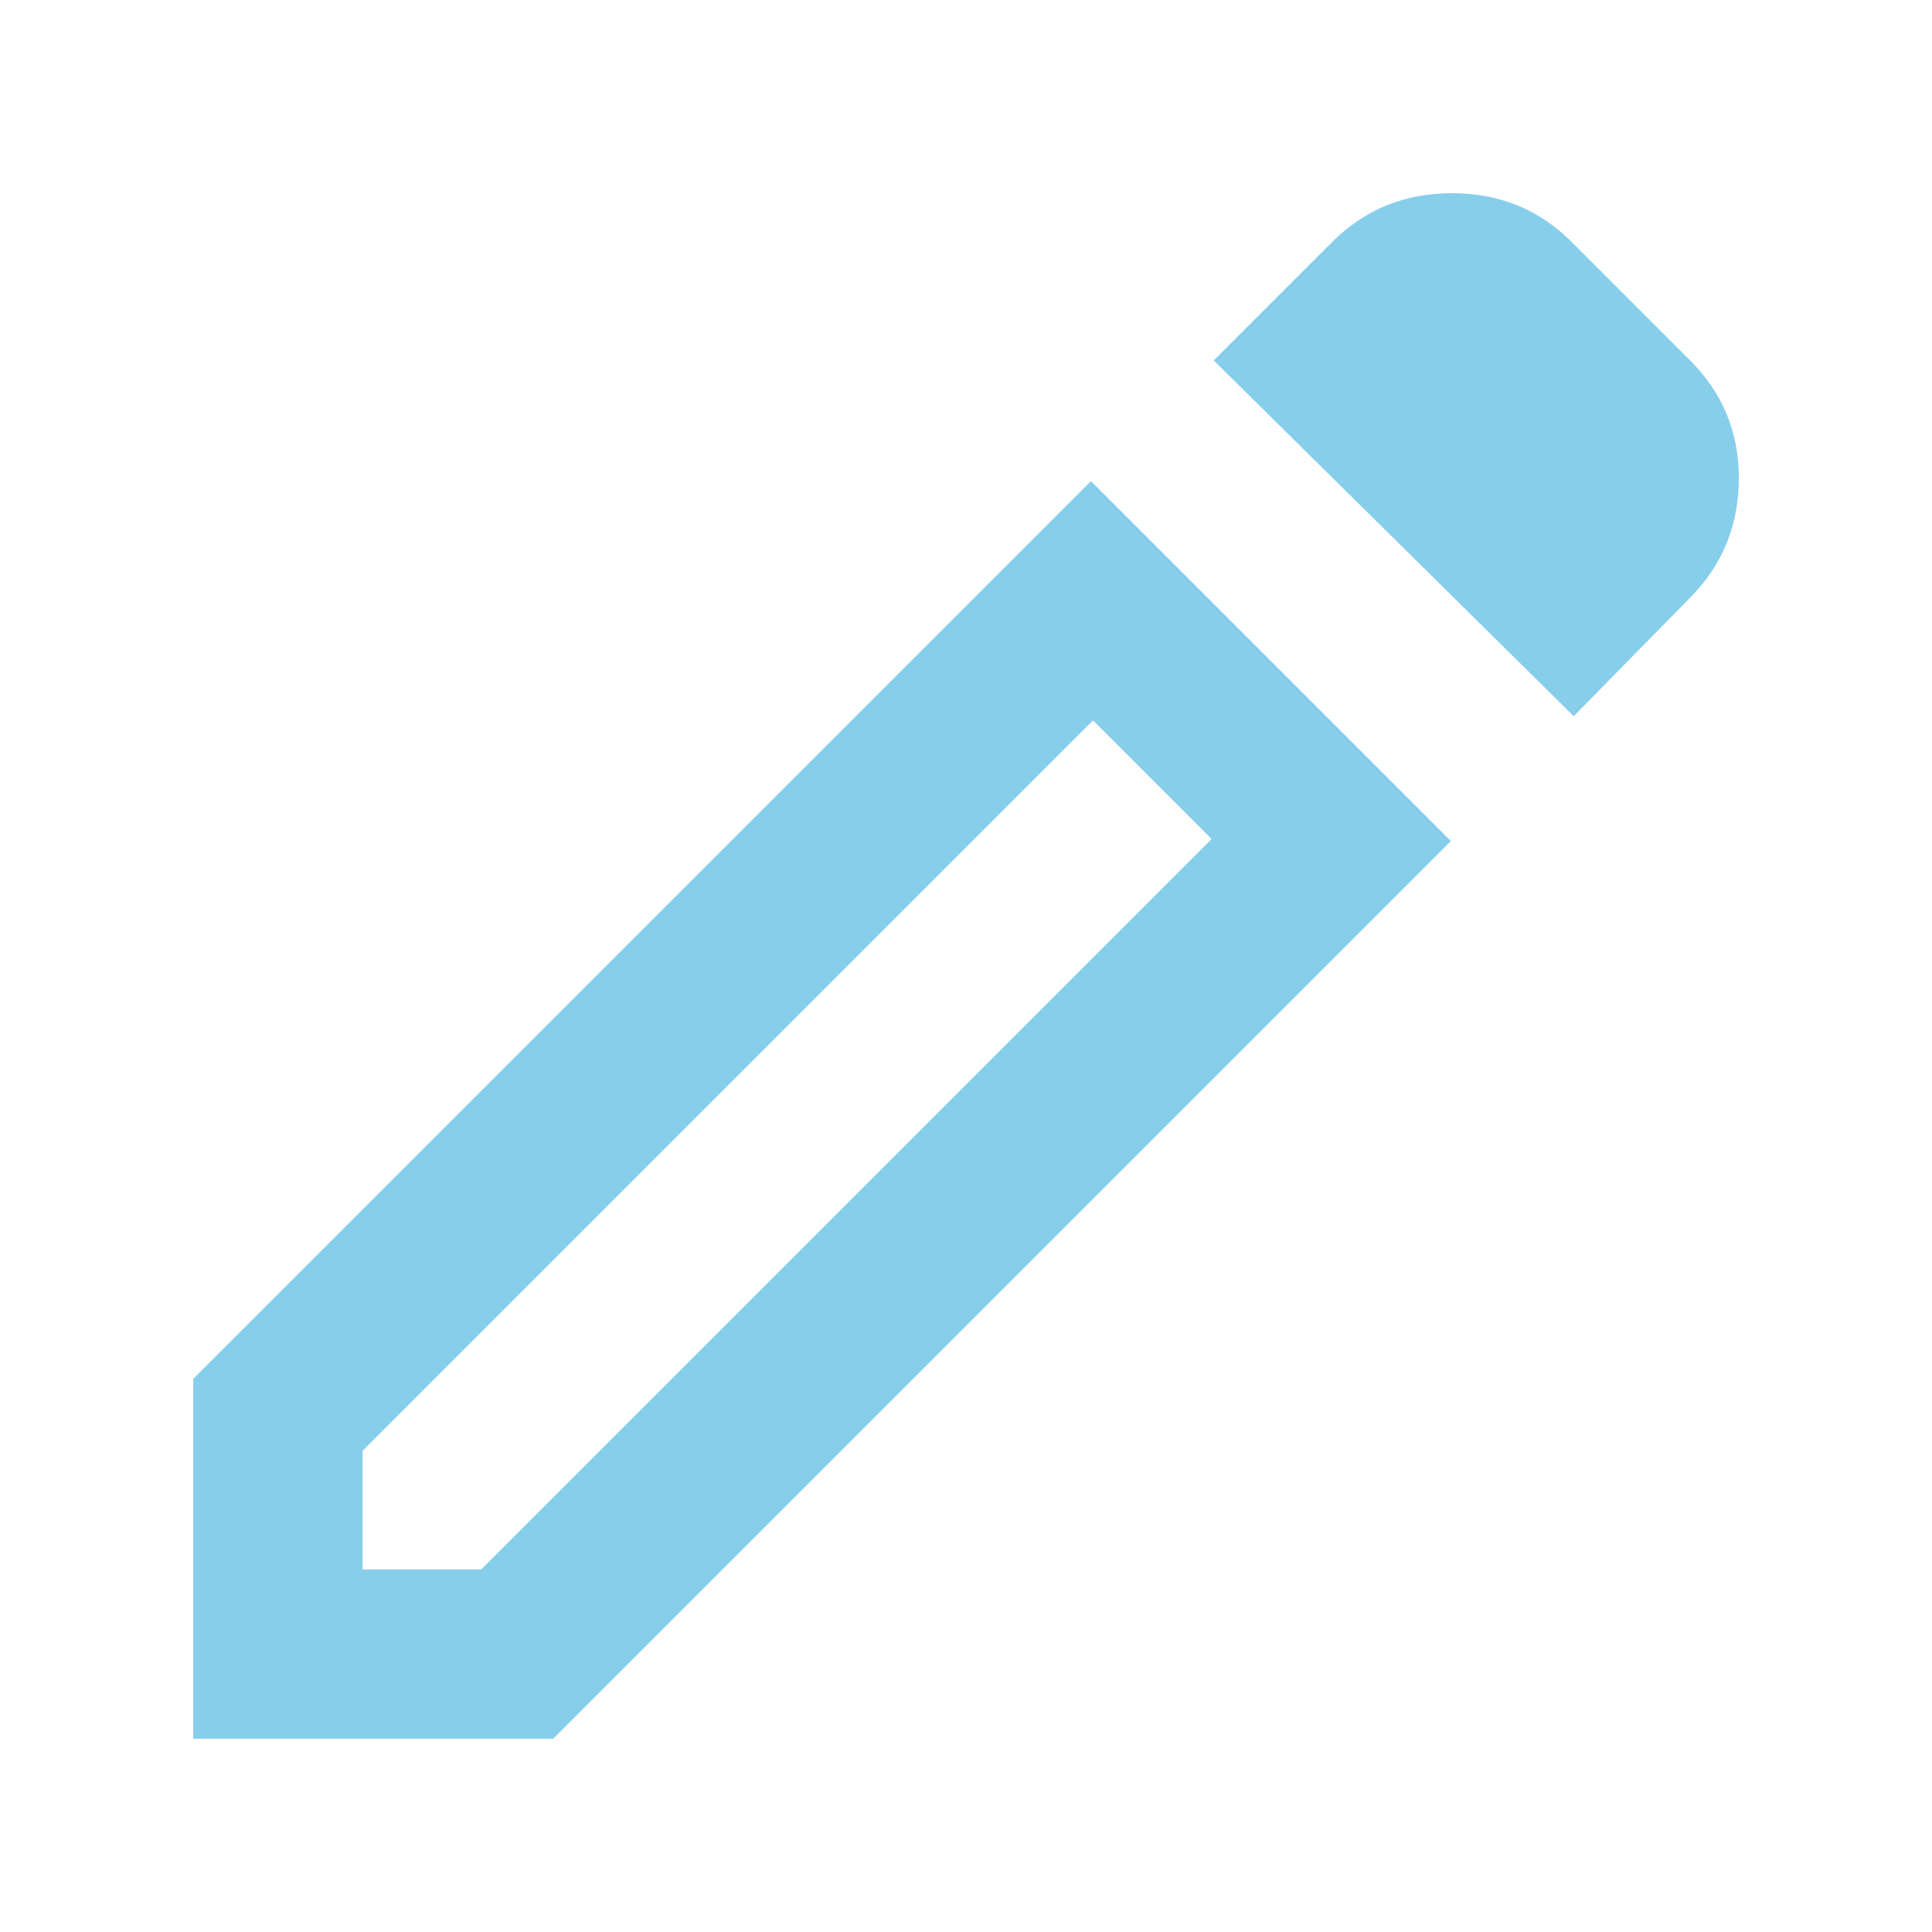
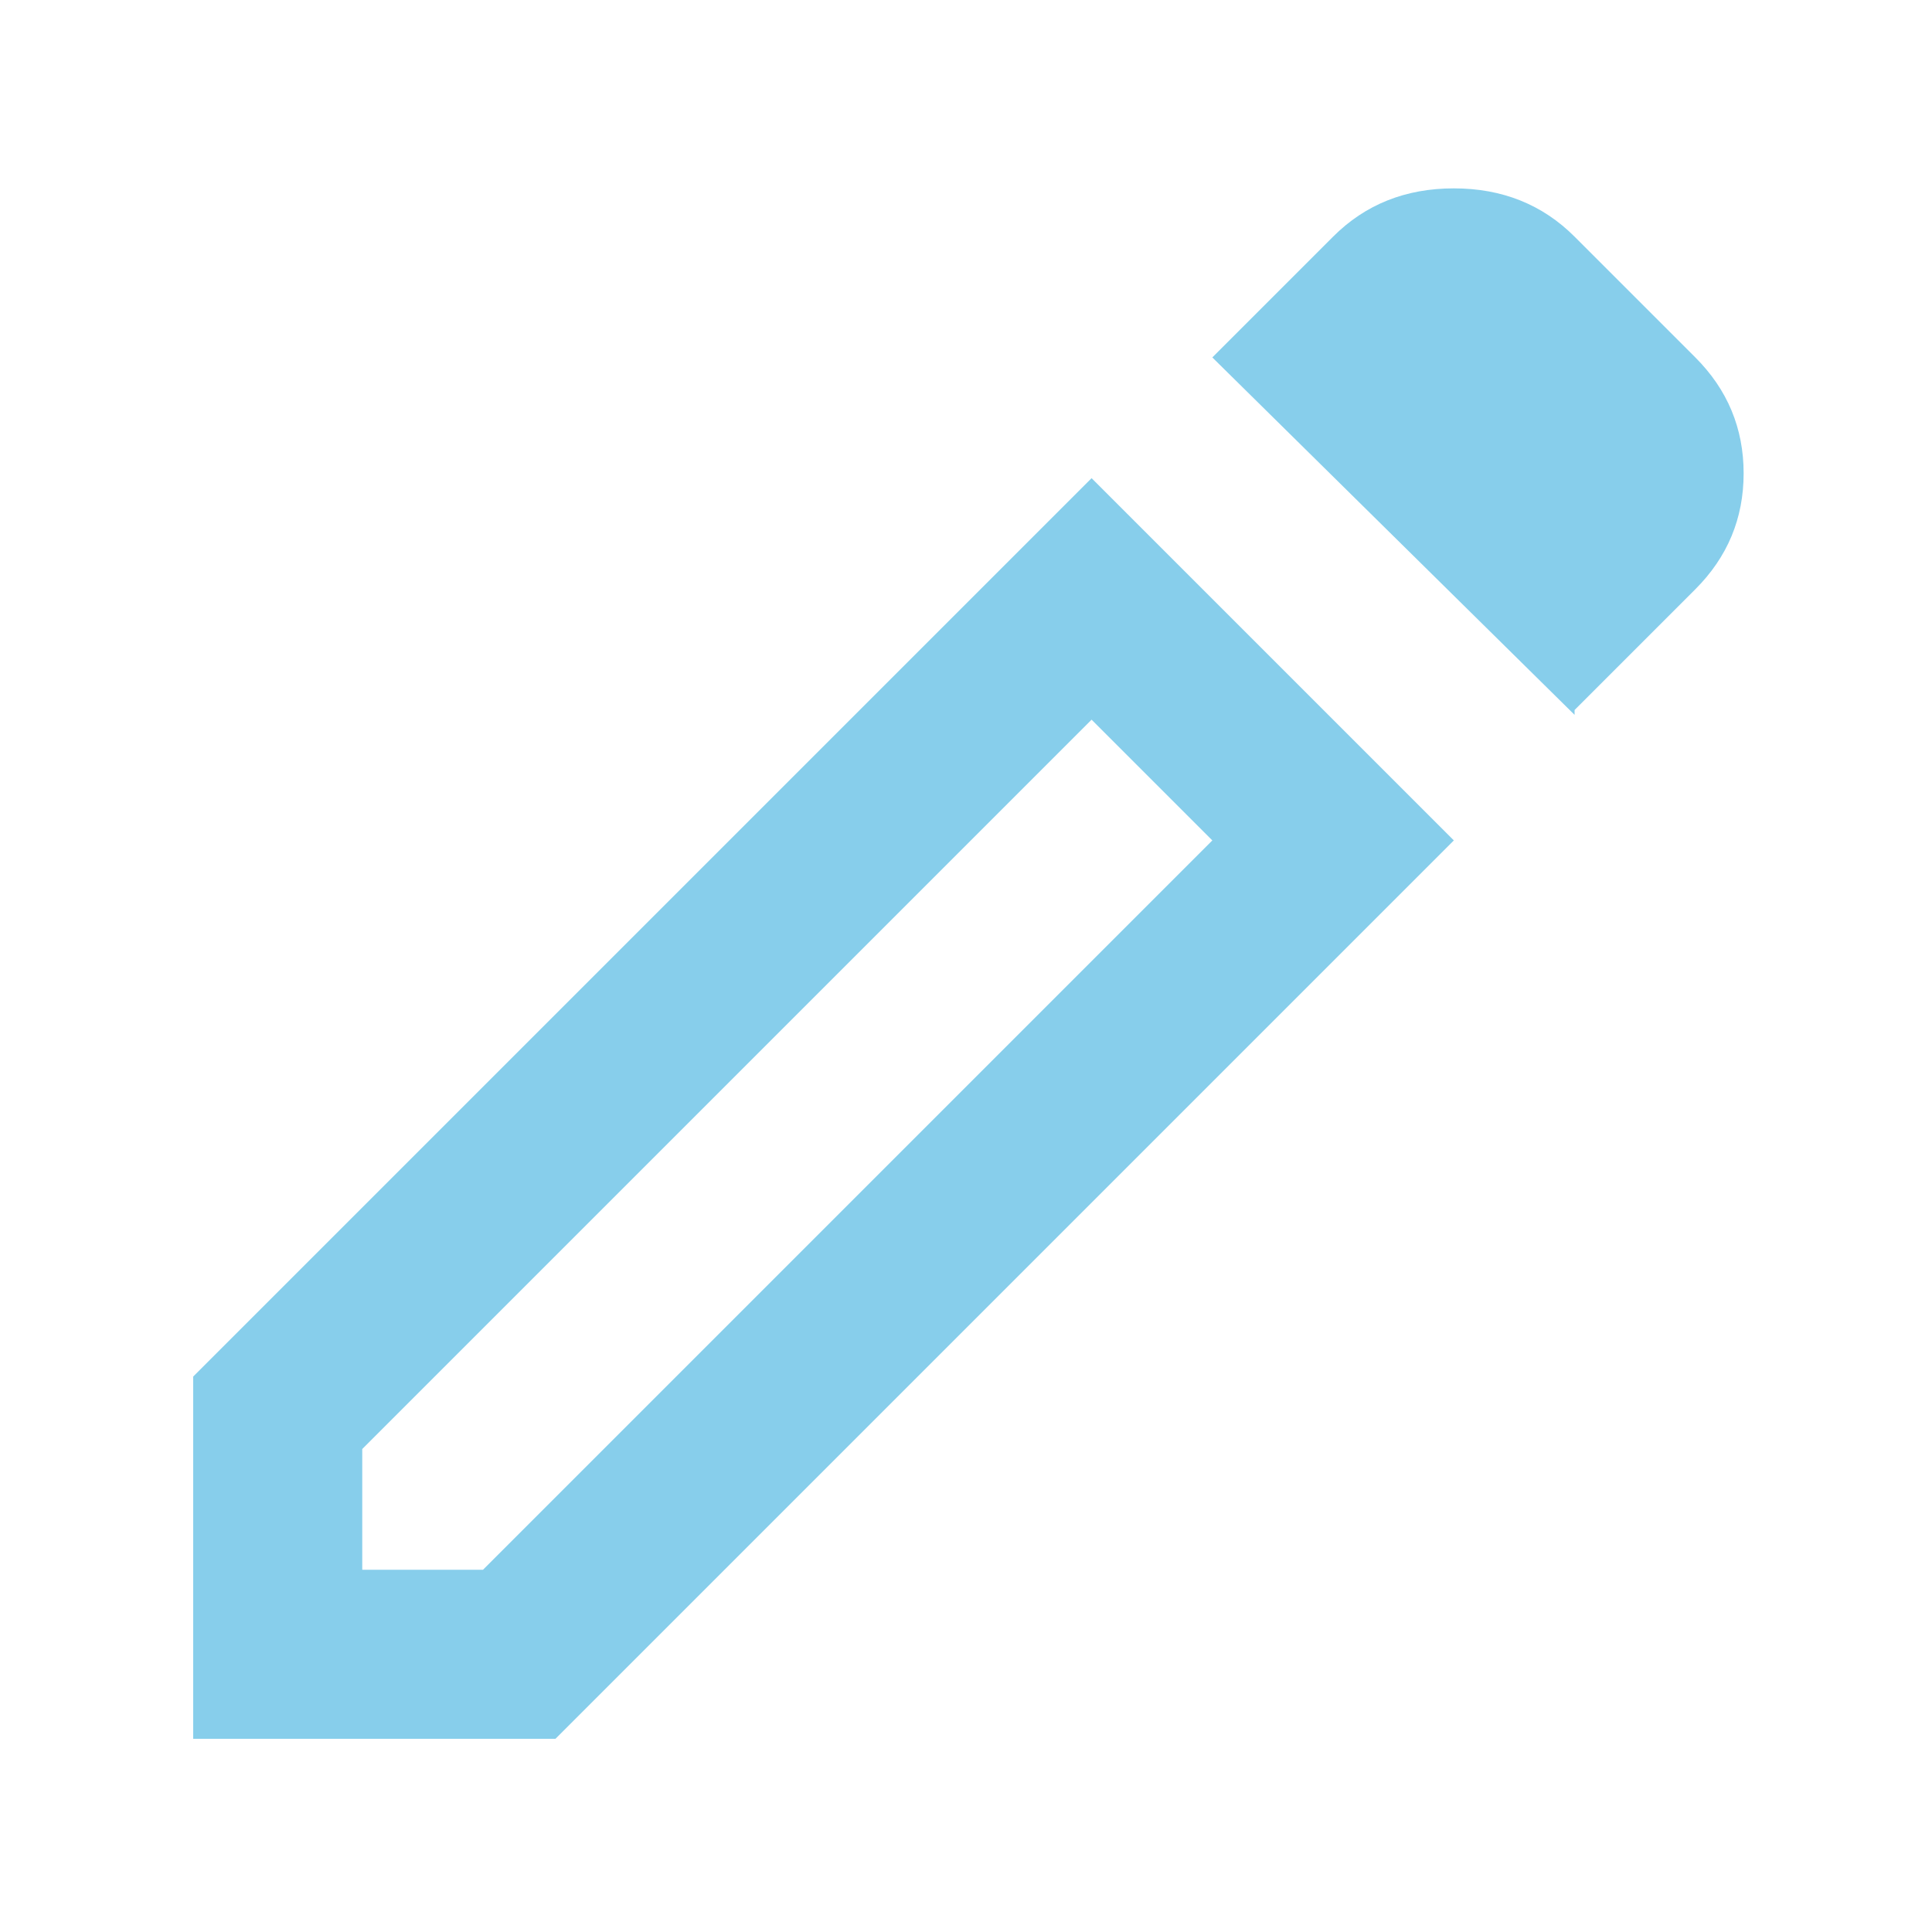
<svg xmlns="http://www.w3.org/2000/svg" viewBox="0 0 40 40">
-   <path fill="skyblue" d="M 7.507 32.493 h 2.455 l 15.123 -15.123 l -2.455 -2.455 l -15.123 15.123 v 2.455 z m 25.074 -17.666 l -7.452 -7.364 l 2.455 -2.455 q 1.008 -1.008 2.478 -1.008 t 2.476 1.008 l 2.455 2.455 q 1.008 1.008 1.008 2.434 t -0.964 2.432 l -2.455 2.499 z m -2.542 2.586 l -18.586 18.586 h -7.452 v -7.452 l 18.586 -18.586 l 7.452 7.452 z m -6.181 -1.271 l -1.227 -1.227 l 2.455 2.455 l -1.227 -1.227 Z" />
+   <path fill="skyblue" d="M7.5 32.5h2.5l15.1-15.1l-2.5-2.5l-15.1 15.1v2.5zm25.1-17.7l-7.5-7.4l2.5-2.5q1-1 2.5-1t2.5 1l2.5 2.5q1 1 1 2.4t-1 2.4l-2.5 2.5zm-2.5 2.6l-18.6 18.6h-7.5v-7.5l18.6-18.6l7.5 7.5zm-6.2-1.3l-1.2-1.2l2.5 2.5l-1.2-1.2Z" />
</svg>
